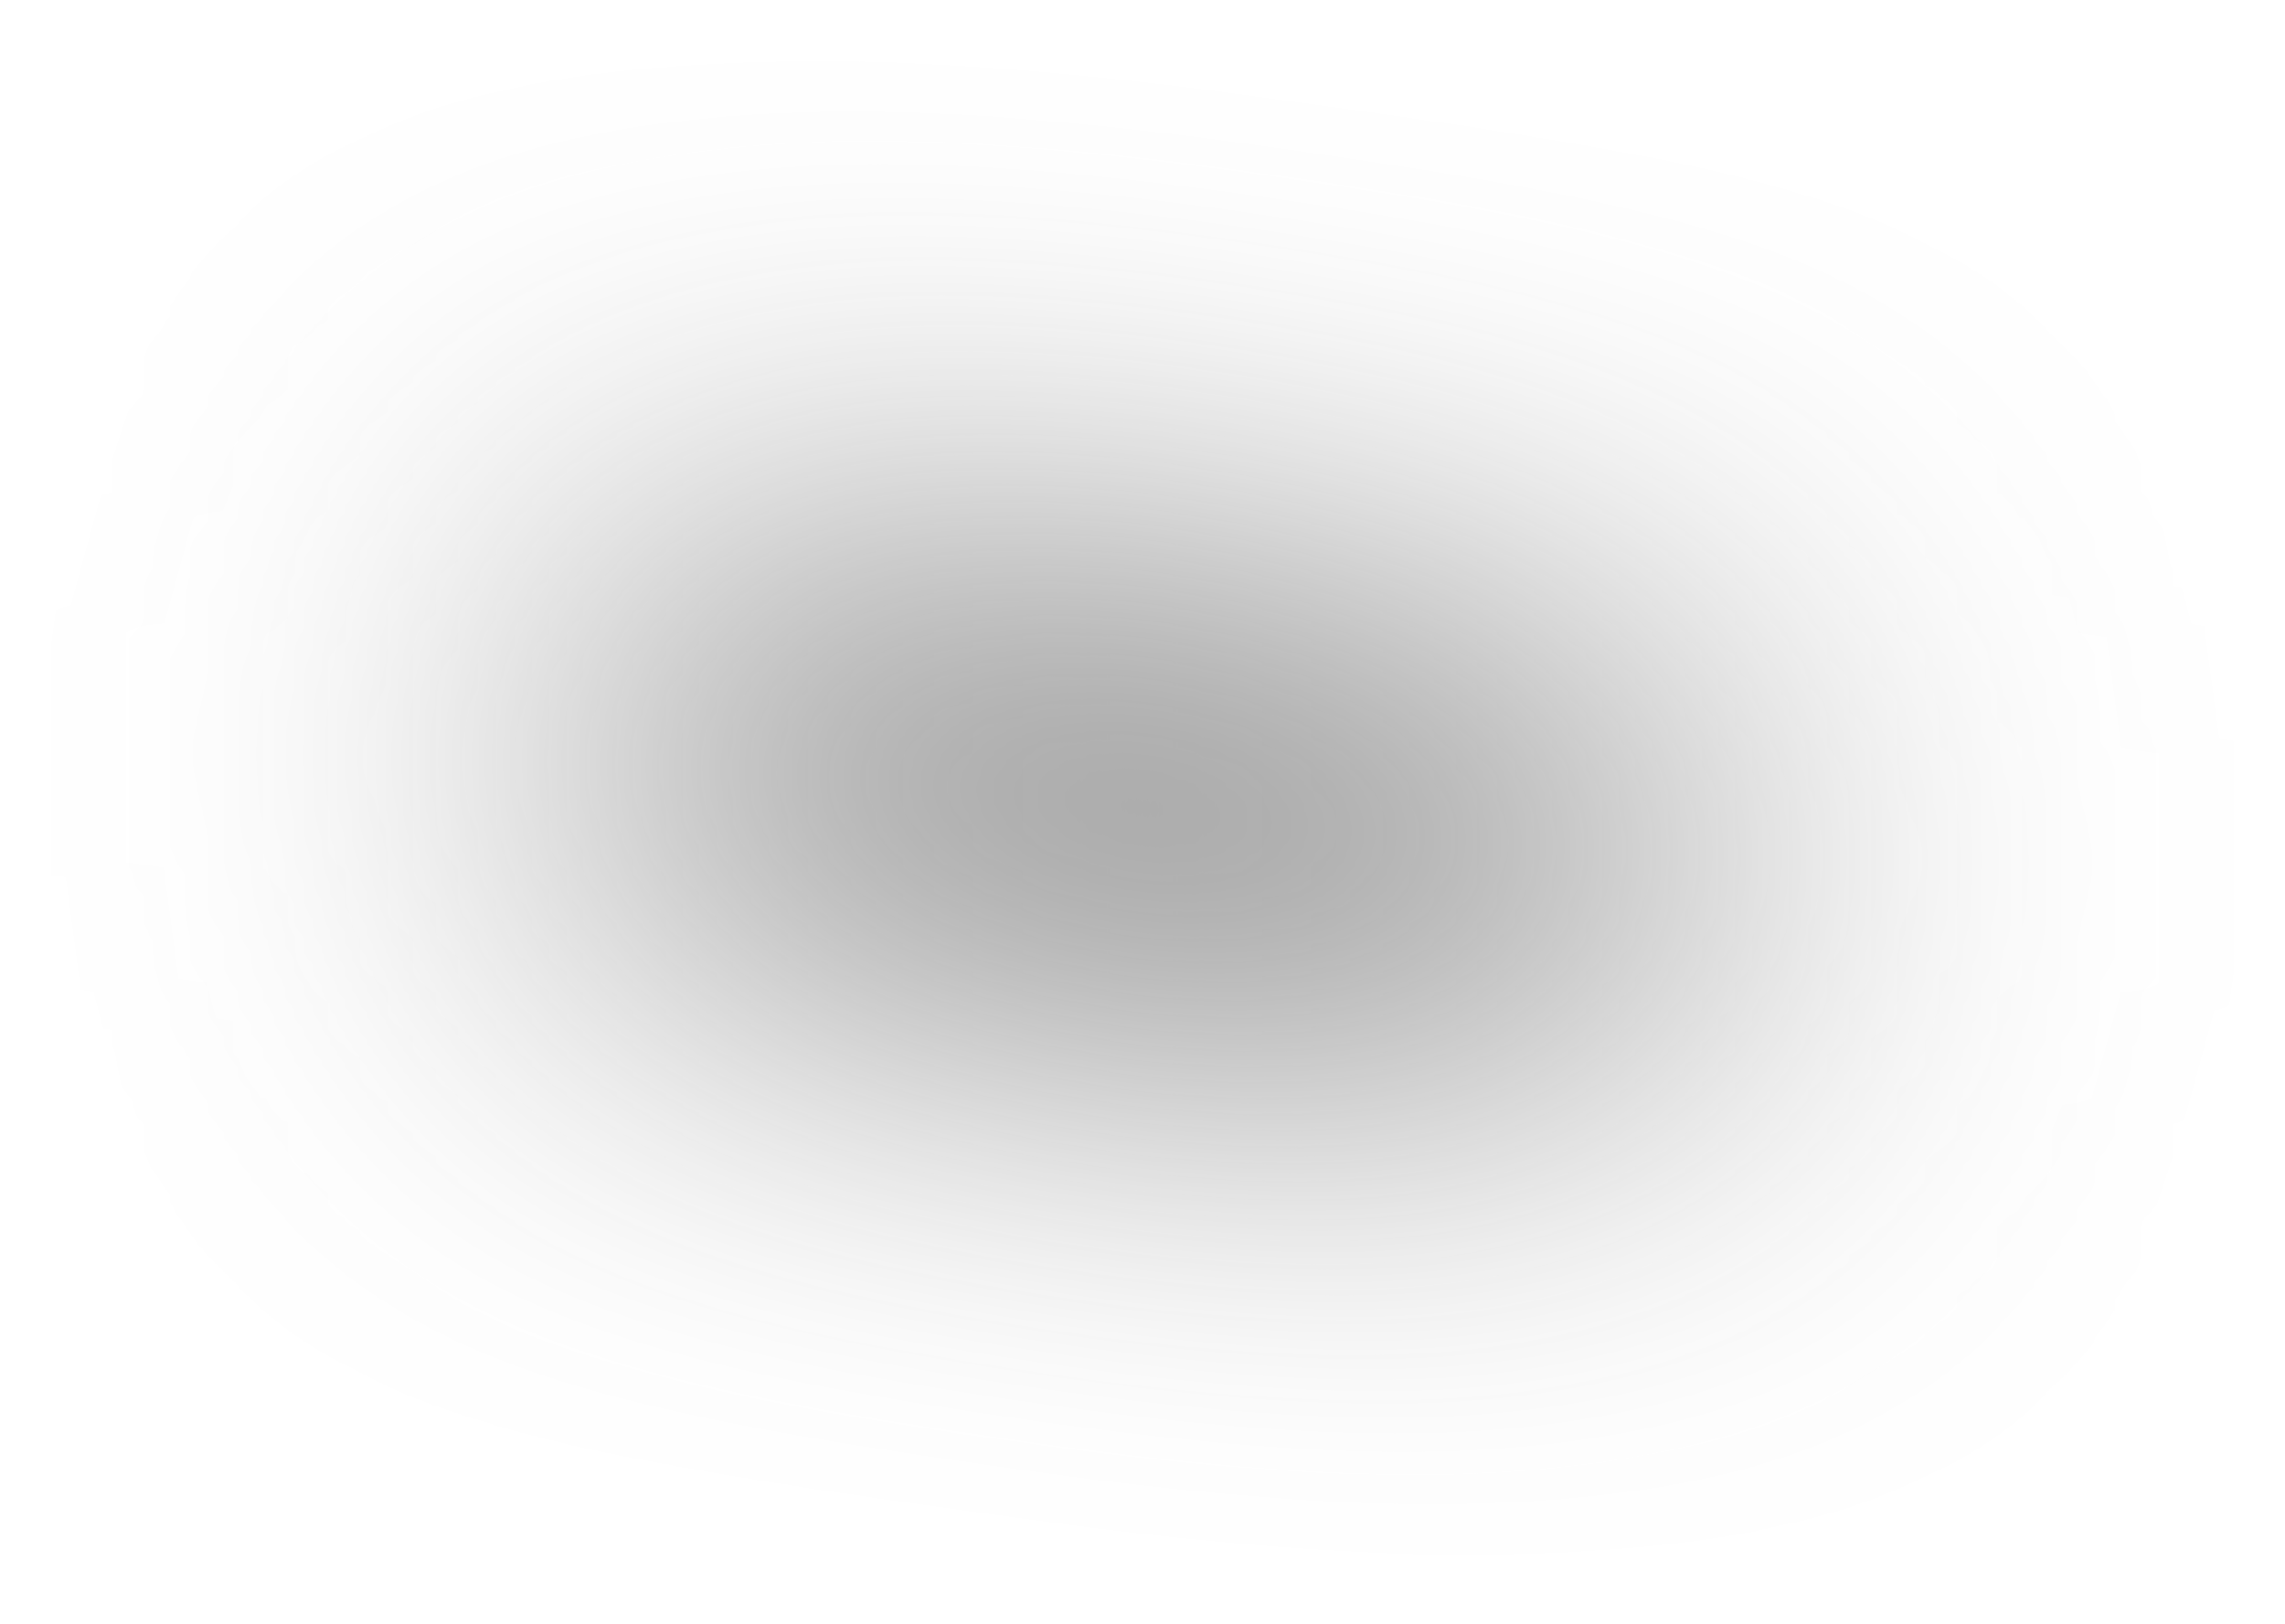
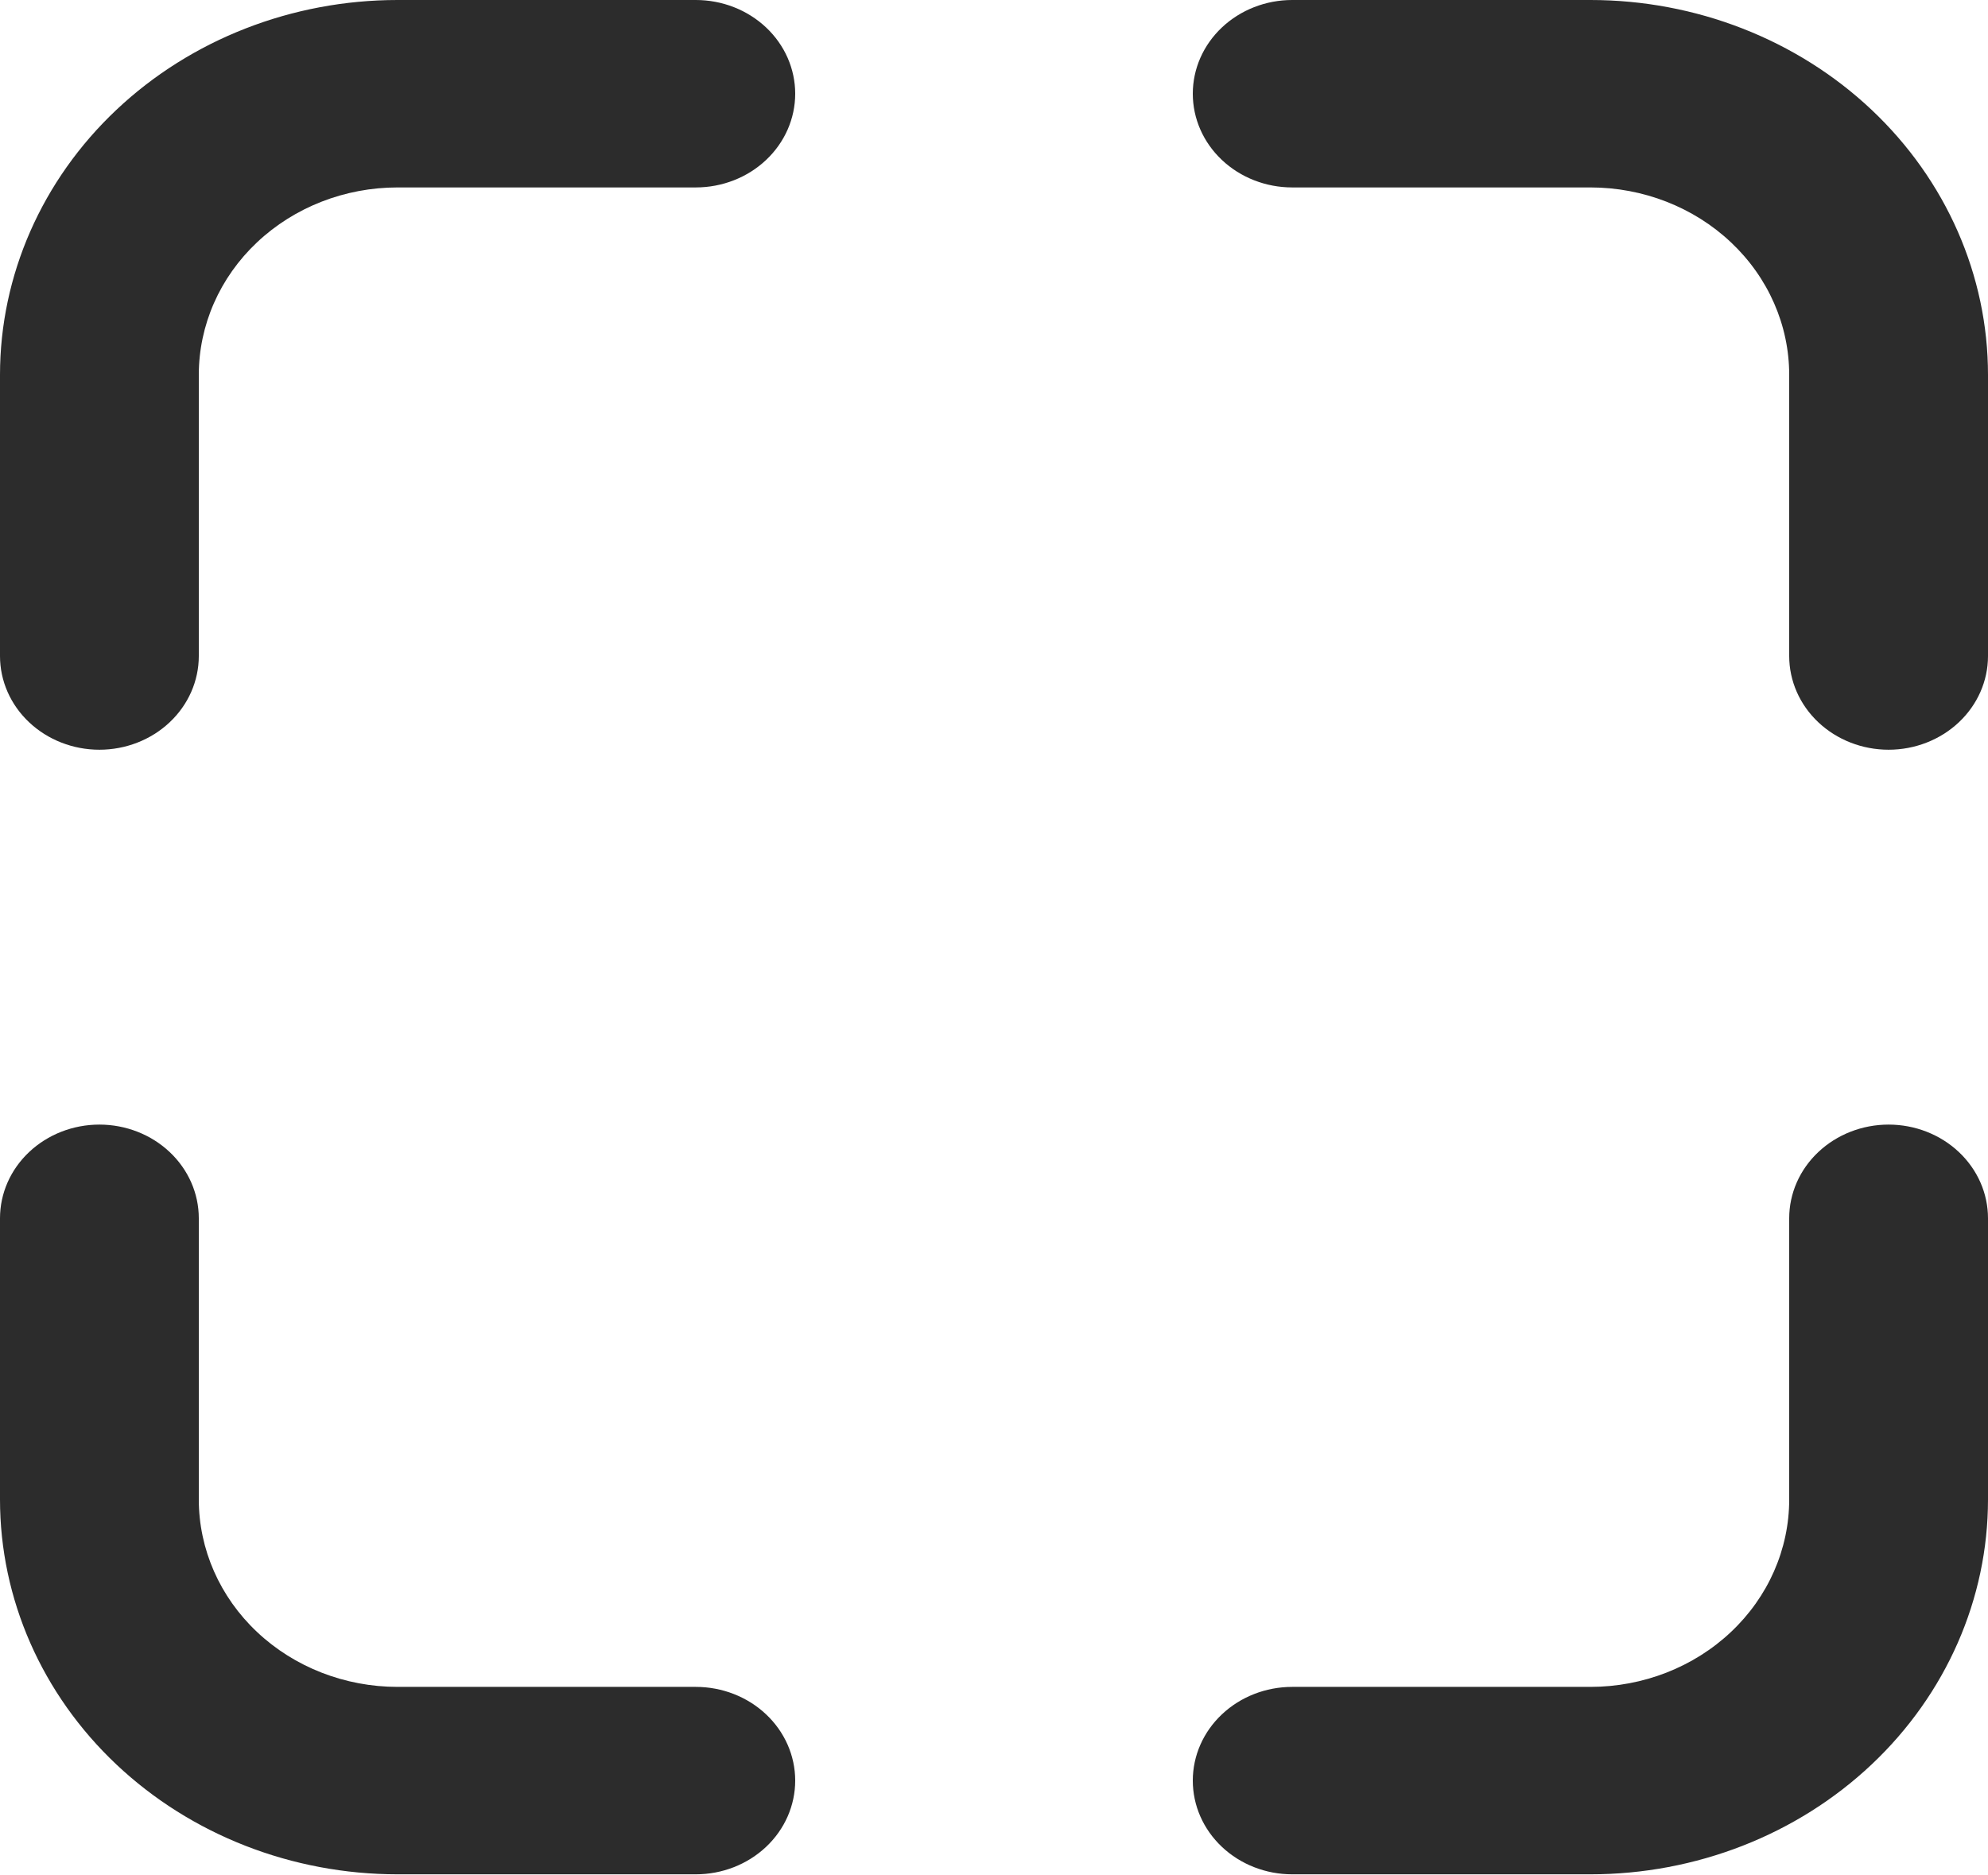
- <svg xmlns="http://www.w3.org/2000/svg" width="152" height="108" viewBox="0 0 152 108" fill="none">
-   <g filter="url(#filter0_f_35_137)">
-     <path d="M42.492 40.022L111.978 49.643L109.508 67.482L40.022 57.862L42.492 40.022Z" fill="#464646" />
-     <path d="M42.919 40.586L111.414 50.069L109.081 66.918L40.586 57.435L42.919 40.586Z" stroke="black" />
-   </g>
-   <defs>
-     <filter id="filter0_f_35_137" x="0" y="0" width="152" height="107.504" filterUnits="userSpaceOnUse" color-interpolation-filters="sRGB">
-       <feFlood flood-opacity="0" result="BackgroundImageFix" />
-       <feBlend mode="normal" in="SourceGraphic" in2="BackgroundImageFix" result="shape" />
-       <feGaussianBlur stdDeviation="20" result="effect1_foregroundBlur_35_137" />
-     </filter>
-   </defs>
+ <svg xmlns="http://www.w3.org/2000/svg" width="35" height="33" viewBox="0 0 35 33" fill="none">
+   <path d="M22.75 29.7H28C28.928 29.7 29.819 29.352 30.475 28.733C31.131 28.115 31.5 27.275 31.5 26.4V21.45C31.5 21.012 31.684 20.593 32.013 20.283C32.341 19.974 32.786 19.8 33.25 19.8C33.714 19.8 34.159 19.974 34.487 20.283C34.816 20.593 35 21.012 35 21.45V26.4C35 28.15 34.263 29.829 32.95 31.067C31.637 32.305 29.857 33 28 33H7C5.143 33 3.363 32.305 2.05 31.067C0.737 29.829 0 28.15 0 26.4V21.45C0 21.012 0.184 20.593 0.513 20.283C0.841 19.974 1.286 19.8 1.75 19.8C2.214 19.8 2.659 19.974 2.987 20.283C3.316 20.593 3.5 21.012 3.5 21.45V26.4C3.5 27.275 3.869 28.115 4.525 28.733C5.181 29.352 6.072 29.7 7 29.7H12.25C12.714 29.7 13.159 29.874 13.487 30.183C13.816 30.493 14 30.912 14 31.35C14 31.788 13.816 32.207 13.487 32.517C13.159 32.826 12.714 33 12.25 33H22.75C22.286 33 21.841 32.826 21.513 32.517C21.184 32.207 21 31.788 21 31.35C21 30.912 21.184 30.493 21.513 30.183C21.841 29.874 22.286 29.7 22.75 29.7ZM3.5 11.55C3.5 11.988 3.316 12.407 2.987 12.717C2.659 13.026 2.214 13.2 1.75 13.2C1.286 13.2 0.841 13.026 0.513 12.717C0.184 12.407 0 11.988 0 11.55V6.6C0 4.85 0.737 3.171 2.05 1.933C3.363 0.695 5.143 0 7 0L12.25 0C12.714 0 13.159 0.174 13.487 0.483C13.816 0.793 14 1.212 14 1.65C14 2.088 13.816 2.507 13.487 2.817C13.159 3.126 12.714 3.3 12.25 3.3H7C6.072 3.3 5.181 3.648 4.525 4.267C3.869 4.885 3.5 5.725 3.5 6.6V11.55ZM31.5 11.55V6.6C31.5 5.725 31.131 4.885 30.475 4.267C29.819 3.648 28.928 3.3 28 3.3H22.75C22.286 3.3 21.841 3.126 21.513 2.817C21.184 2.507 21 2.088 21 1.65C21 1.212 21.184 0.793 21.513 0.483C21.841 0.174 22.286 0 22.75 0L28 0C29.857 0 31.637 0.695 32.95 1.933C34.263 3.171 35 4.85 35 6.6V11.55C35 11.988 34.816 12.407 34.487 12.717C34.159 13.026 33.714 13.2 33.25 13.2C32.786 13.2 32.341 13.026 32.013 12.717C31.684 12.407 31.5 11.988 31.5 11.55Z" fill="#2C2C2C" />
</svg>
